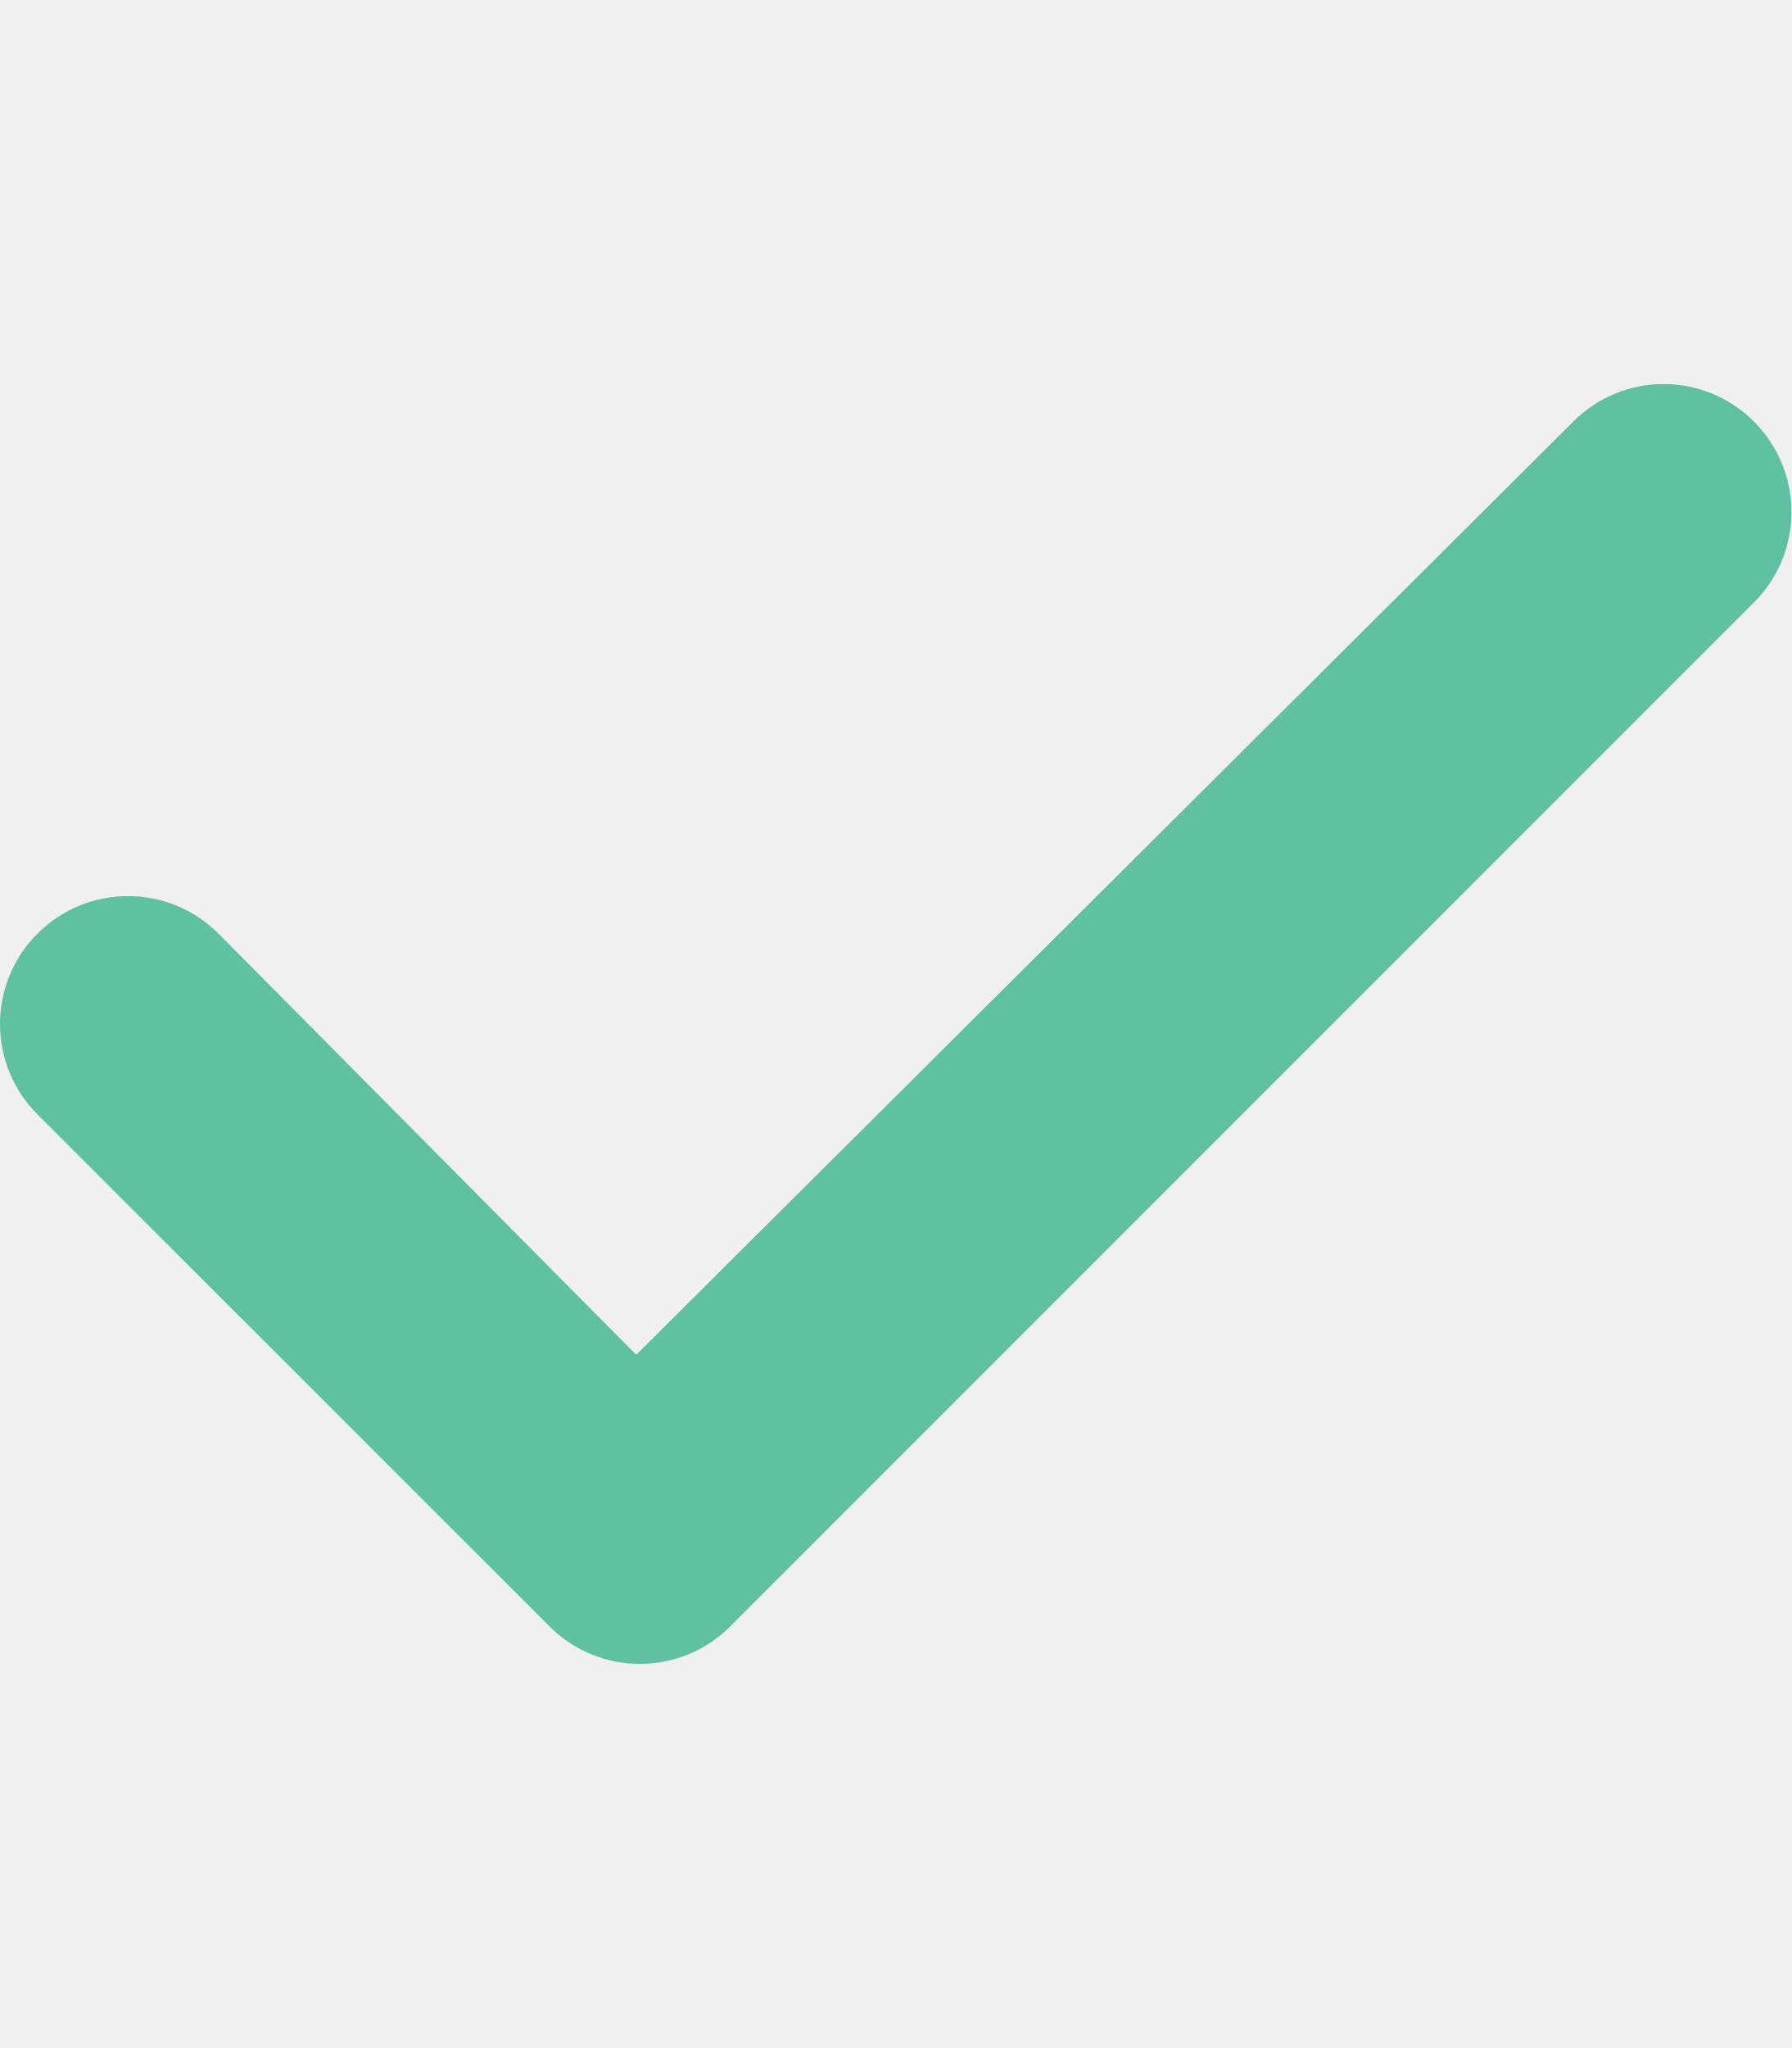
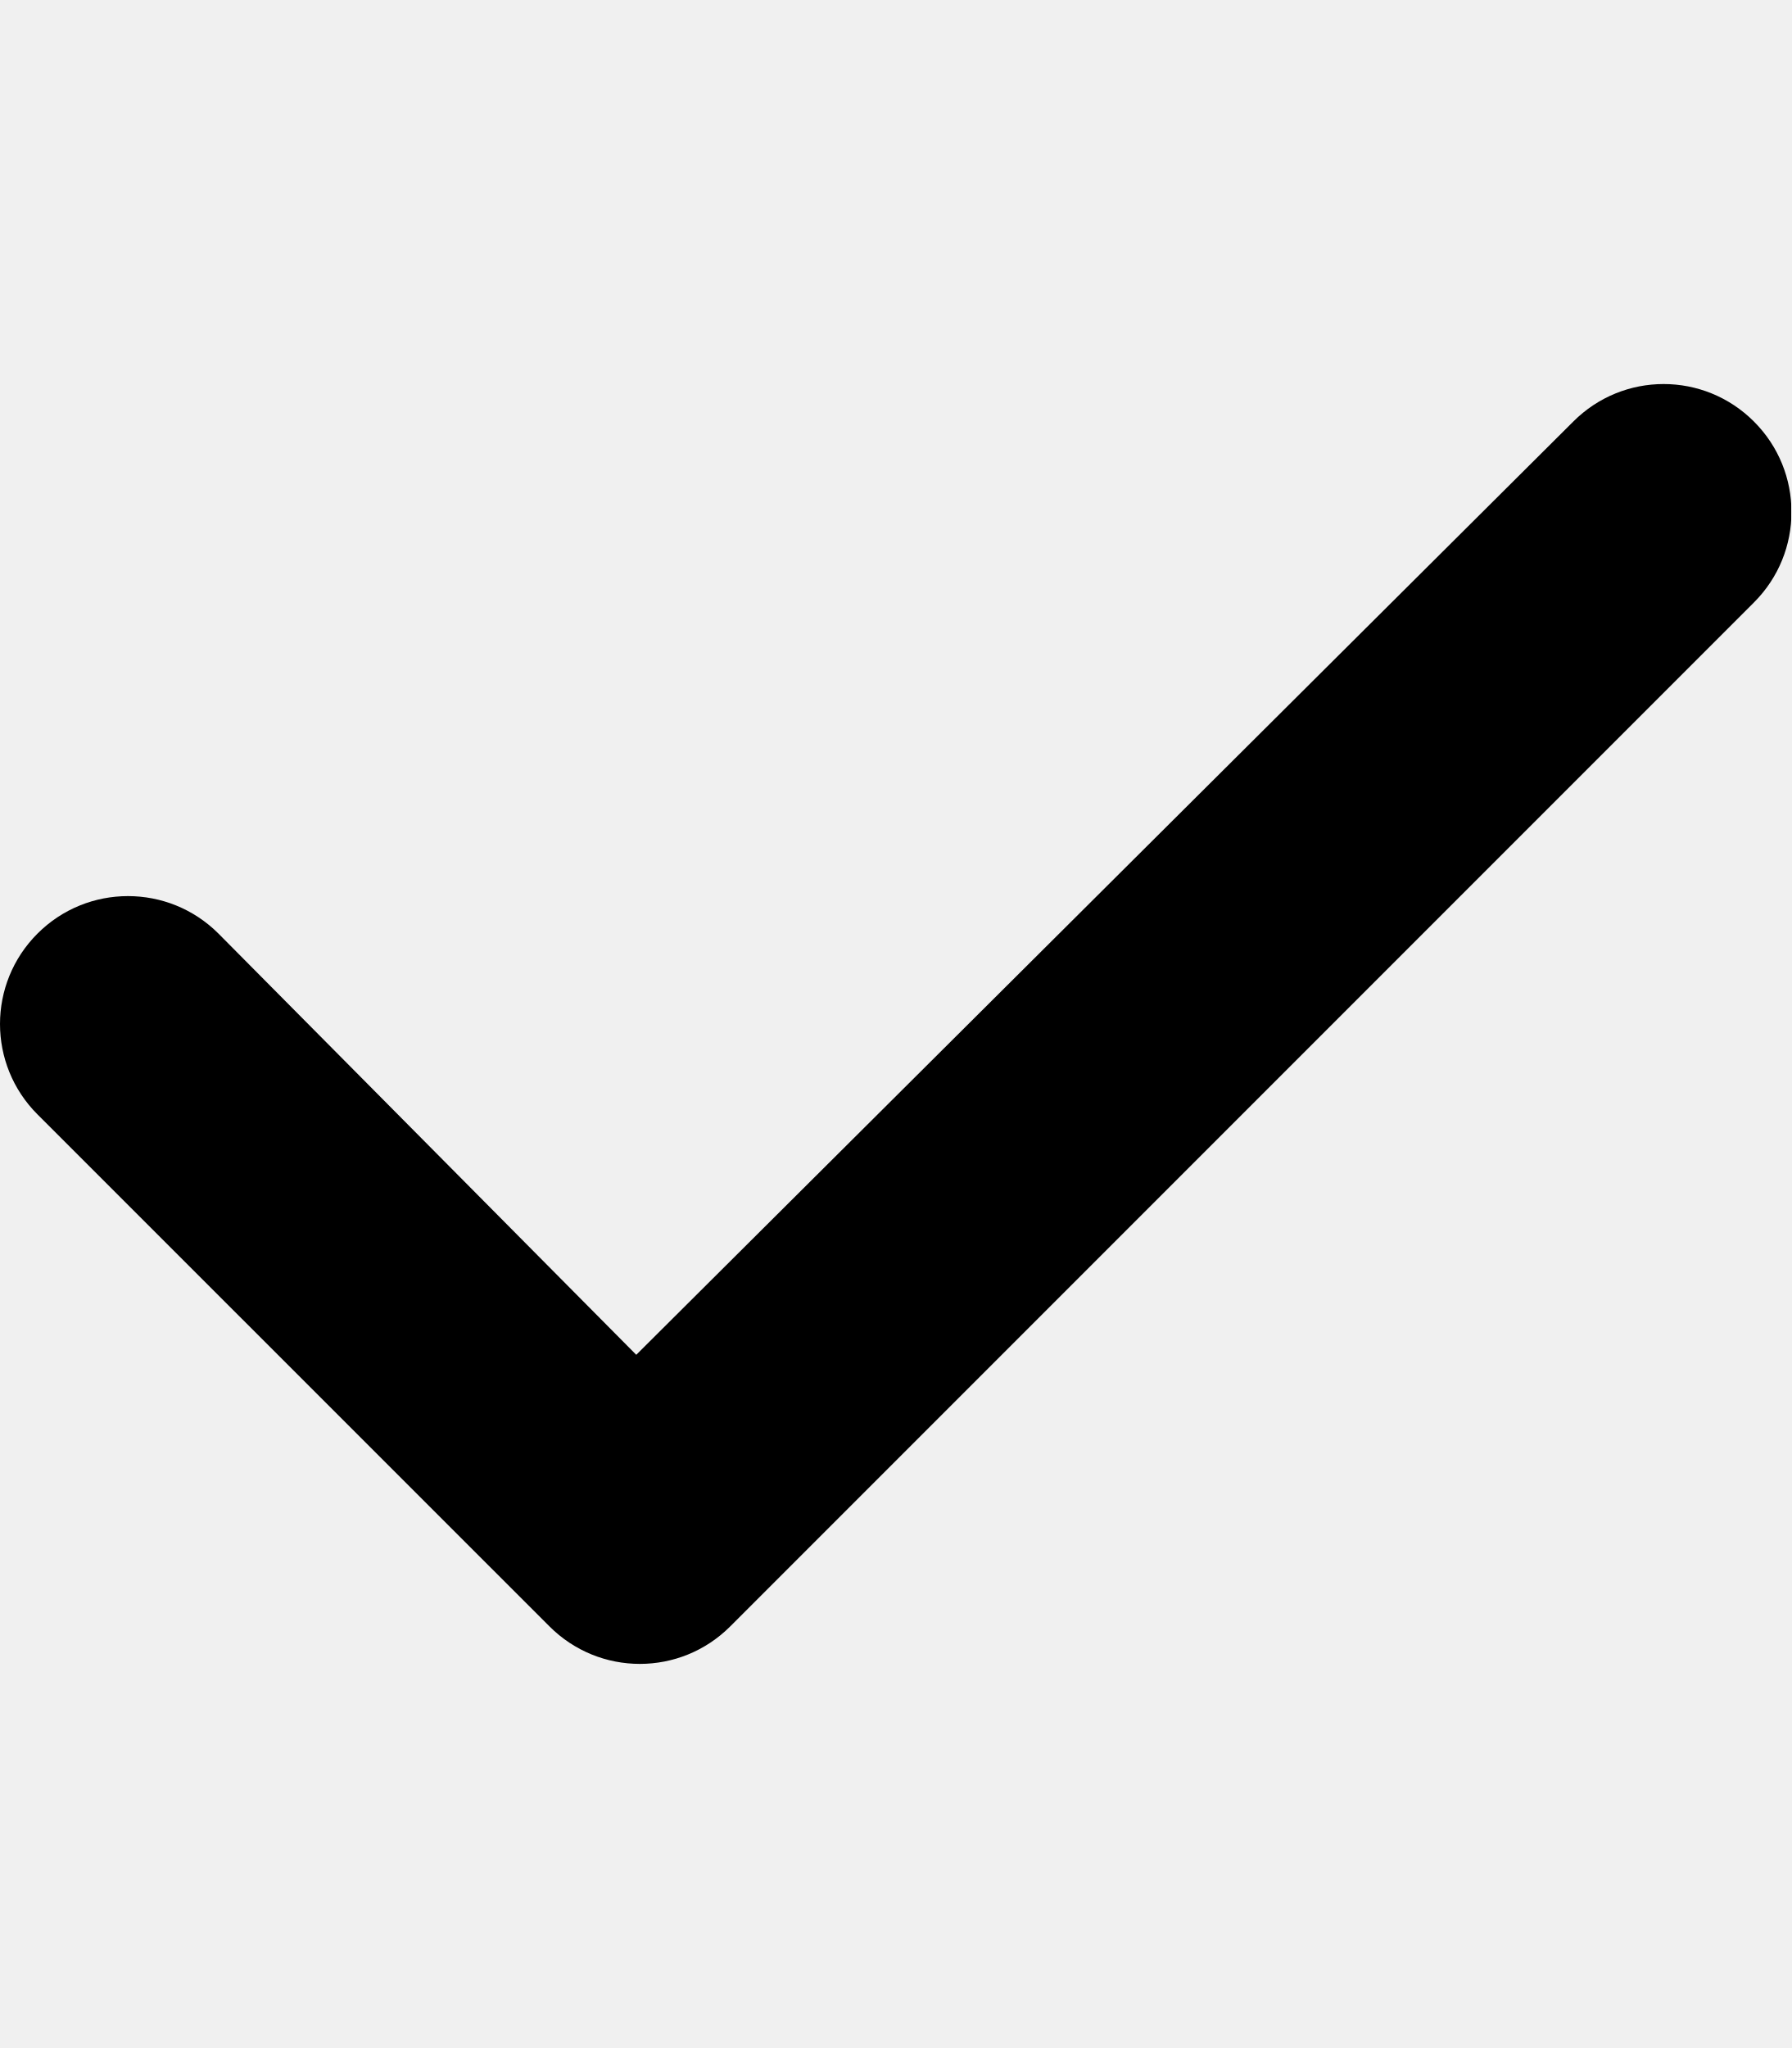
<svg xmlns="http://www.w3.org/2000/svg" width="448" height="512" viewBox="0 0 448 512" fill="none">
-   <g clip-path="url(#clip0_604_19)">
-     <path d="M438.6 105.4C451.1 117.9 451.1 138.1 438.6 150.6L182.6 406.6C170.1 419.1 149.9 419.1 137.4 406.6L9.372 278.6C-3.124 266.1 -3.124 245.9 9.372 233.4C21.87 220.9 42.13 220.9 54.63 233.4L159.1 338.7L393.4 105.4C405.9 92.88 426.1 92.88 438.6 105.4Z" fill="#60C0A2" />
+   <g clip-path="url(#clip0_176_32)">
+     <mask id="mask0_176_32" style="mask-type:luminance" maskUnits="userSpaceOnUse" x="0" y="0" width="448" height="512">
+       <path d="M448 0H0V512H448V0Z" fill="white" />
+     </mask>
+     <g mask="url(#mask0_176_32)">
+       <path d="M438.6 105.4C451.1 117.9 451.1 138.1 438.6 150.6L182.6 406.6C170.1 419.1 149.9 419.1 137.4 406.6L9.372 278.6C-3.124 266.1 -3.124 245.9 9.372 233.4C21.87 220.9 42.13 220.9 54.63 233.4L159.1 338.7L393.4 105.4C405.9 92.88 426.1 92.88 438.6 105.4Z" fill="black" />
+     </g>
  </g>
  <defs>
-     <clipPath id="clip0_604_19">
+     <clipPath id="clip0_176_32">
      <rect width="448" height="512" fill="white" />
    </clipPath>
  </defs>
</svg>
